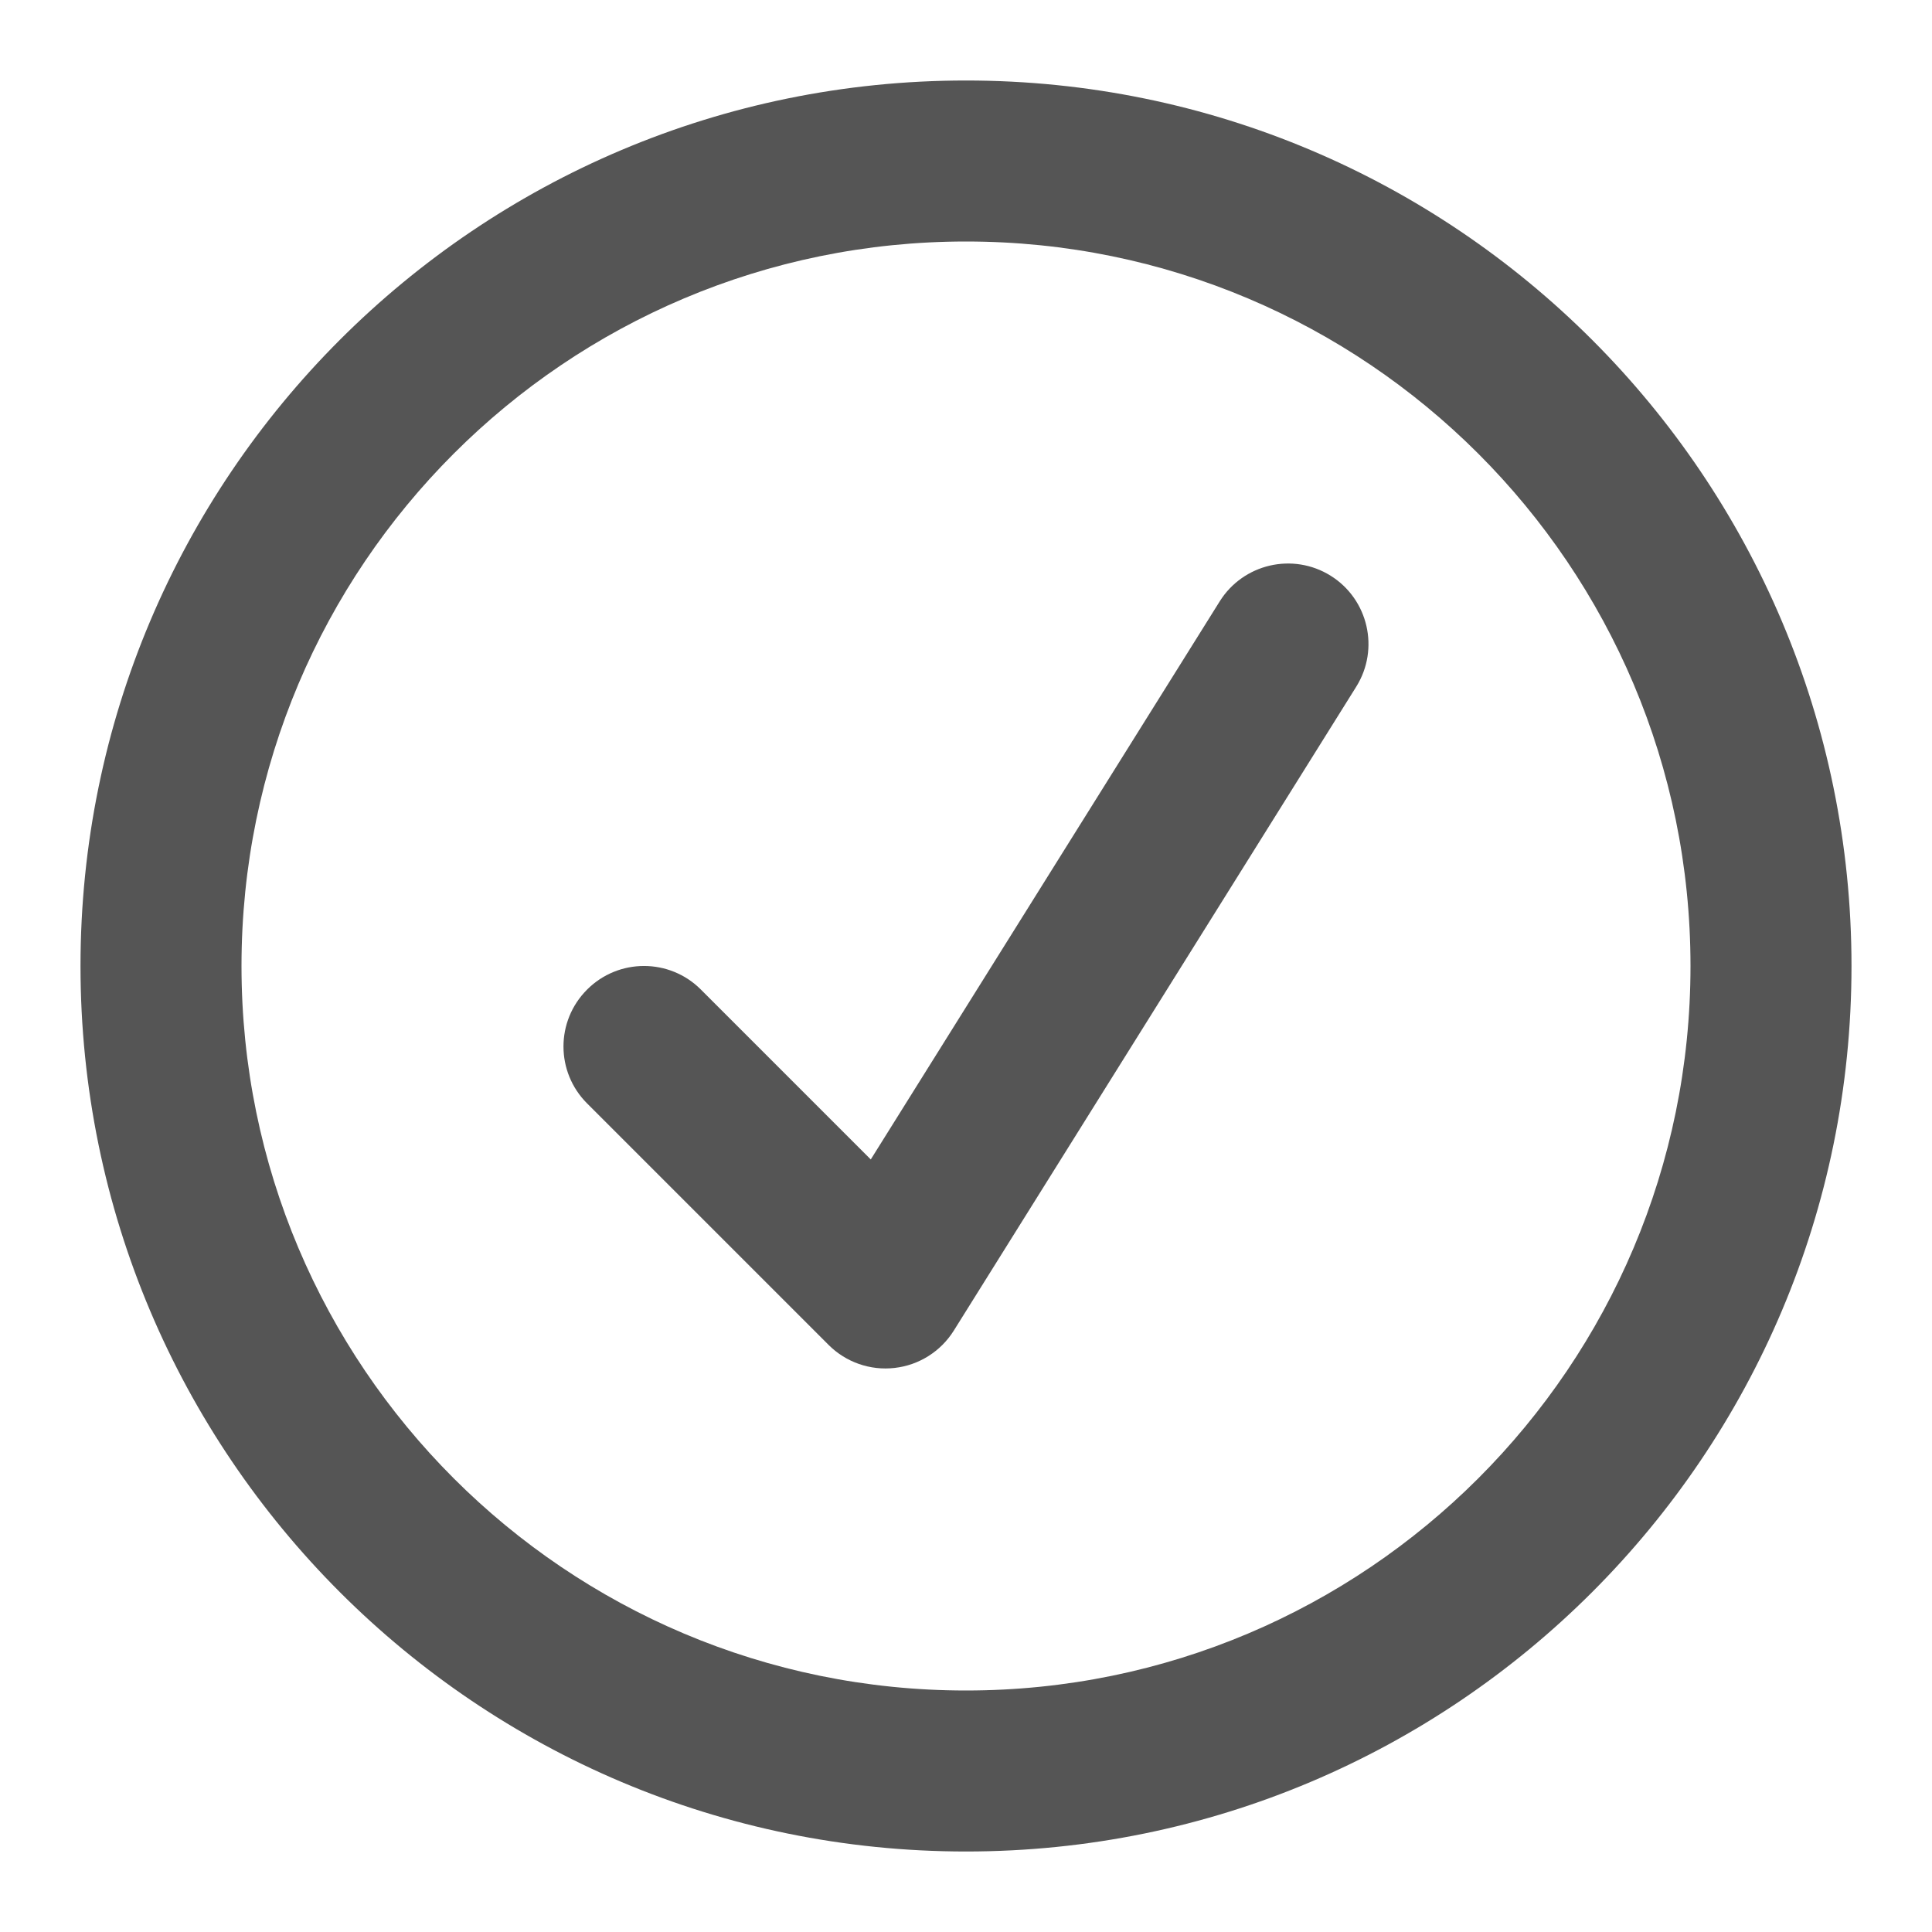
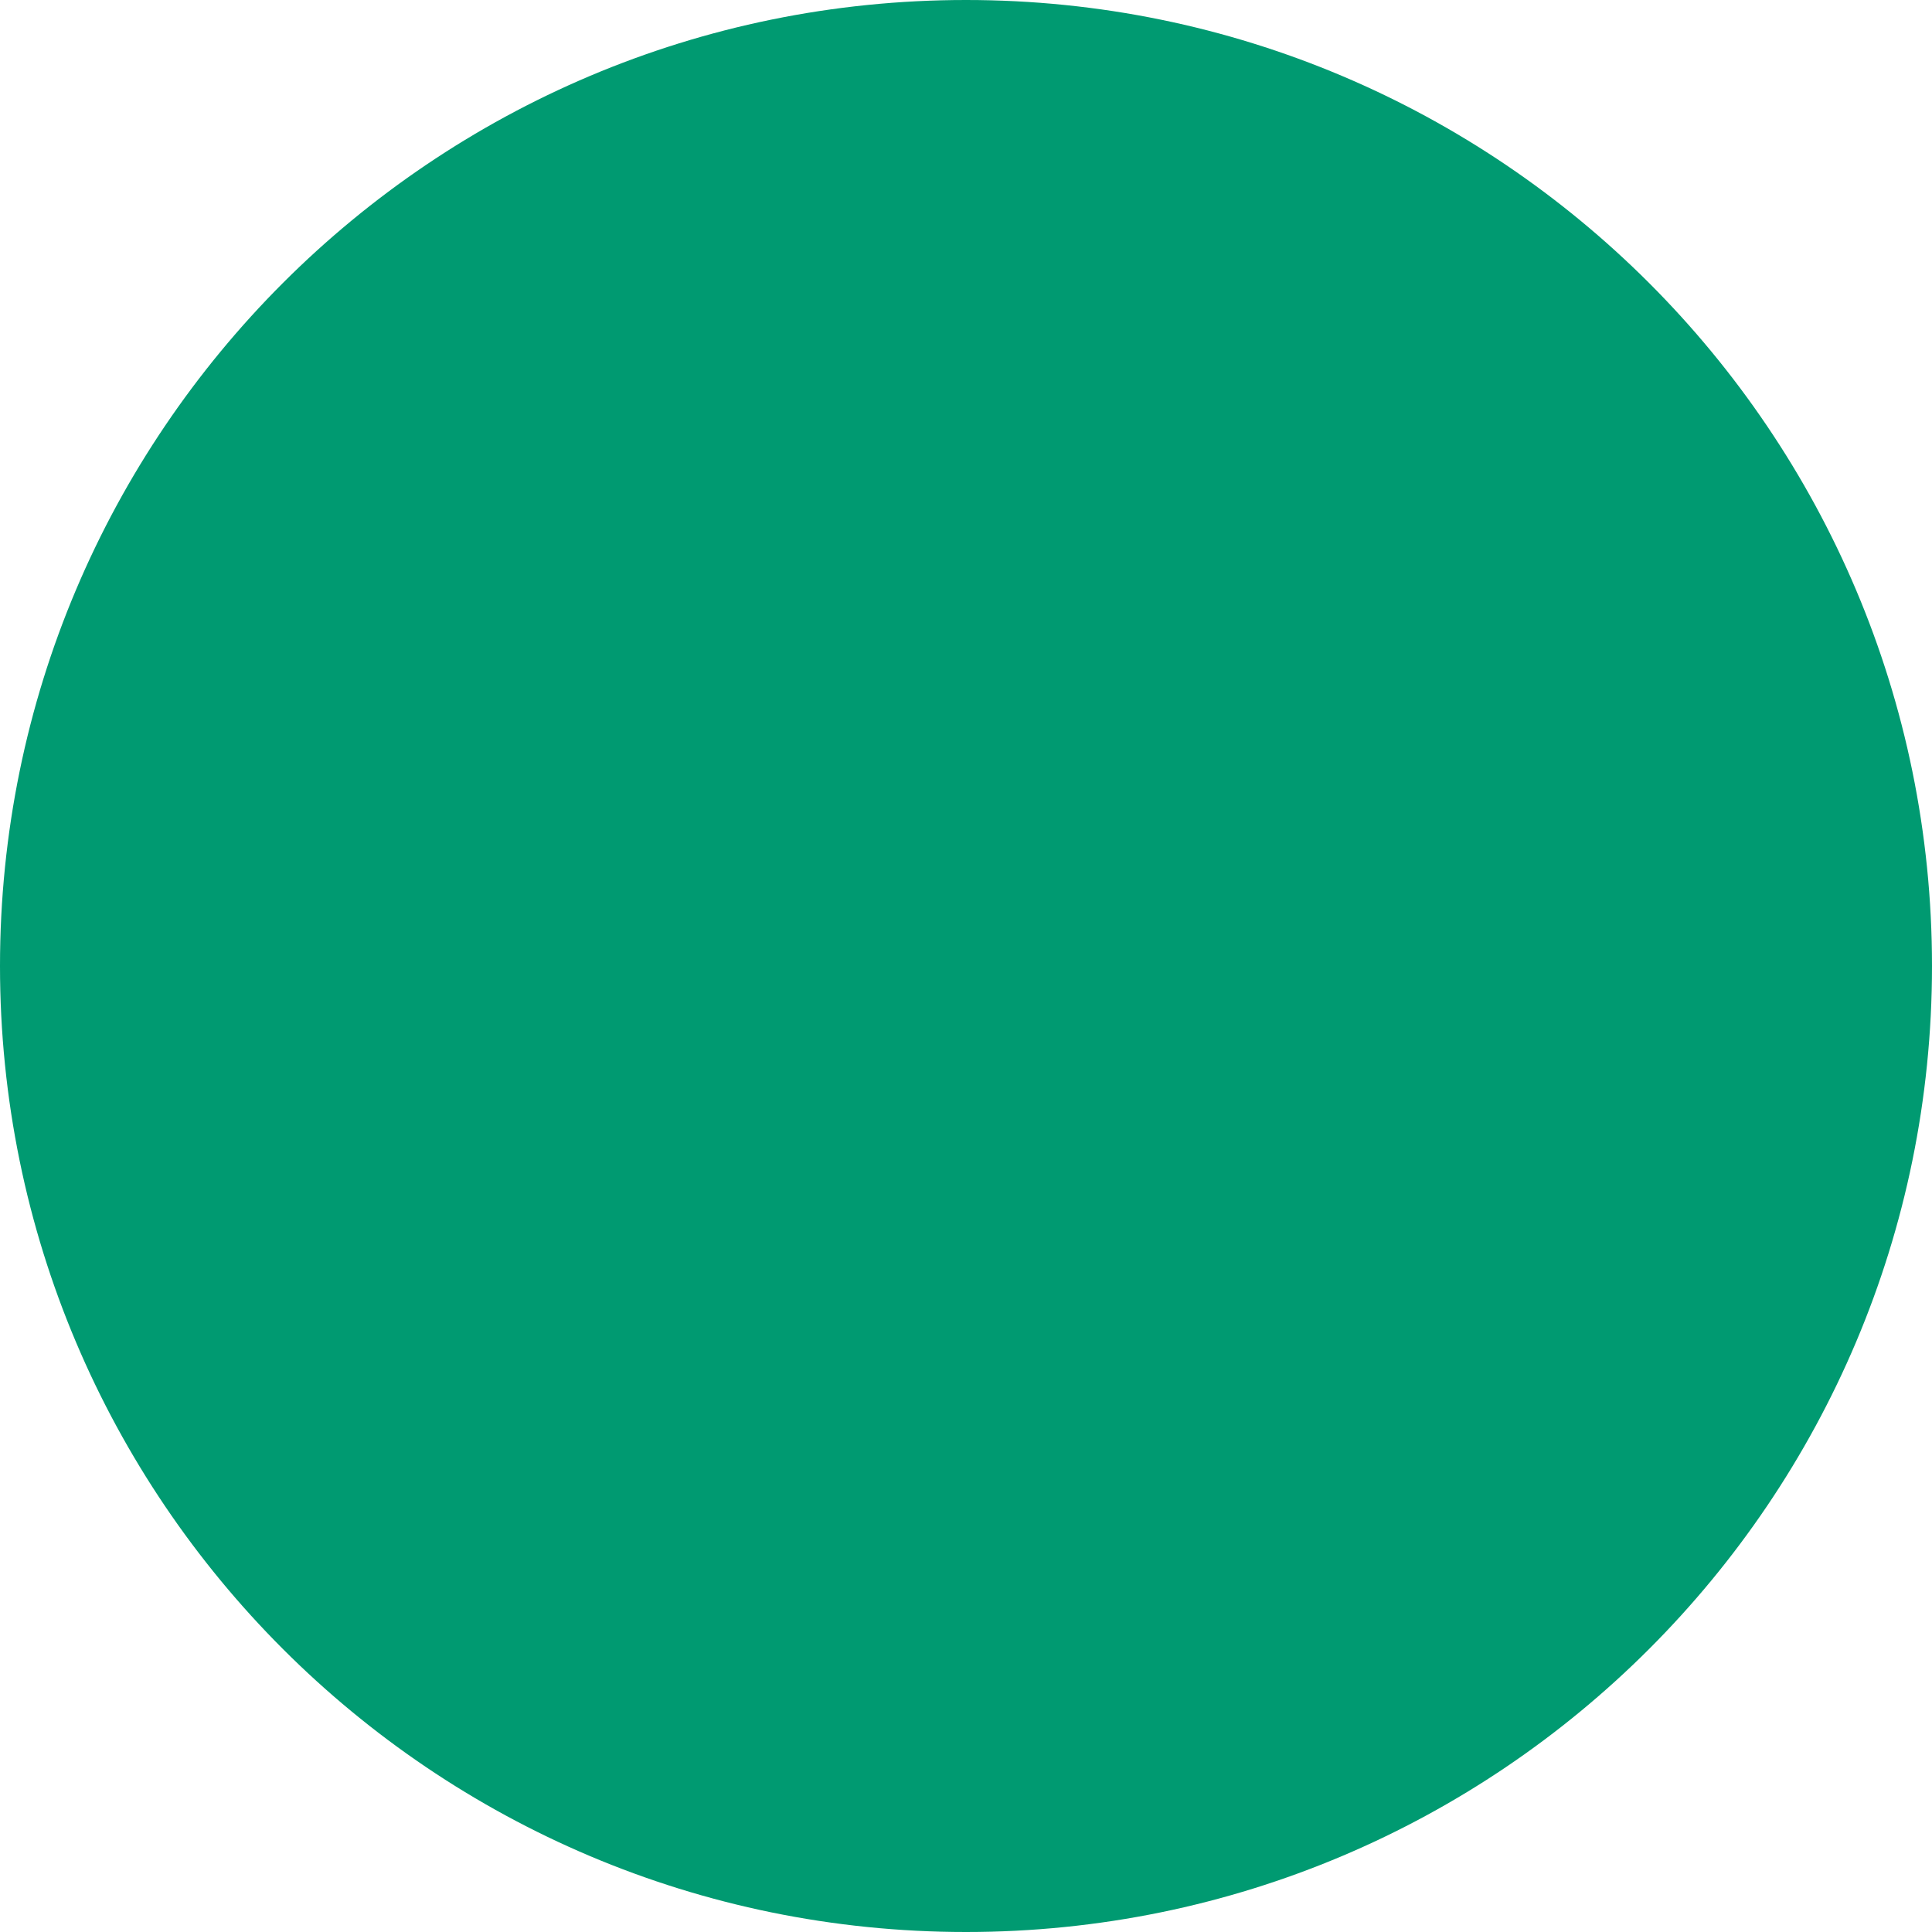
<svg xmlns="http://www.w3.org/2000/svg" width="24" height="24" viewBox="0 0 24 24" fill="none">
-   <path d="M15.152 7.47C15.445 7.002 16.062 6.86 16.53 7.152C16.998 7.445 17.14 8.062 16.848 8.53L11.848 16.53C11.686 16.788 11.416 16.959 11.113 16.993C10.81 17.028 10.508 16.922 10.293 16.707L7.293 13.707C6.902 13.316 6.902 12.684 7.293 12.293C7.683 11.902 8.317 11.902 8.707 12.293L10.817 14.403L15.152 7.47Z" fill="#555555" />
-   <path fill-rule="evenodd" clip-rule="evenodd" d="M12 1C18.075 1 23 5.925 23 12C23 18.075 18.075 23 12 23C5.925 23 1 18.075 1 12C1 5.925 5.925 1 12 1ZM12 3C7.029 3 3 7.029 3 12C3 16.971 7.029 21 12 21C16.971 21 21 16.971 21 12C21 7.029 16.971 3 12 3Z" fill="#555555" />
+   <path d="M12 0C18.627 0 24 5.373 24 12C24 18.627 18.627 24 12 24C5.373 24 0 18.627 0 12C0 5.373 5.373 0 12 0Z" fill="#009A71" />
</svg>
